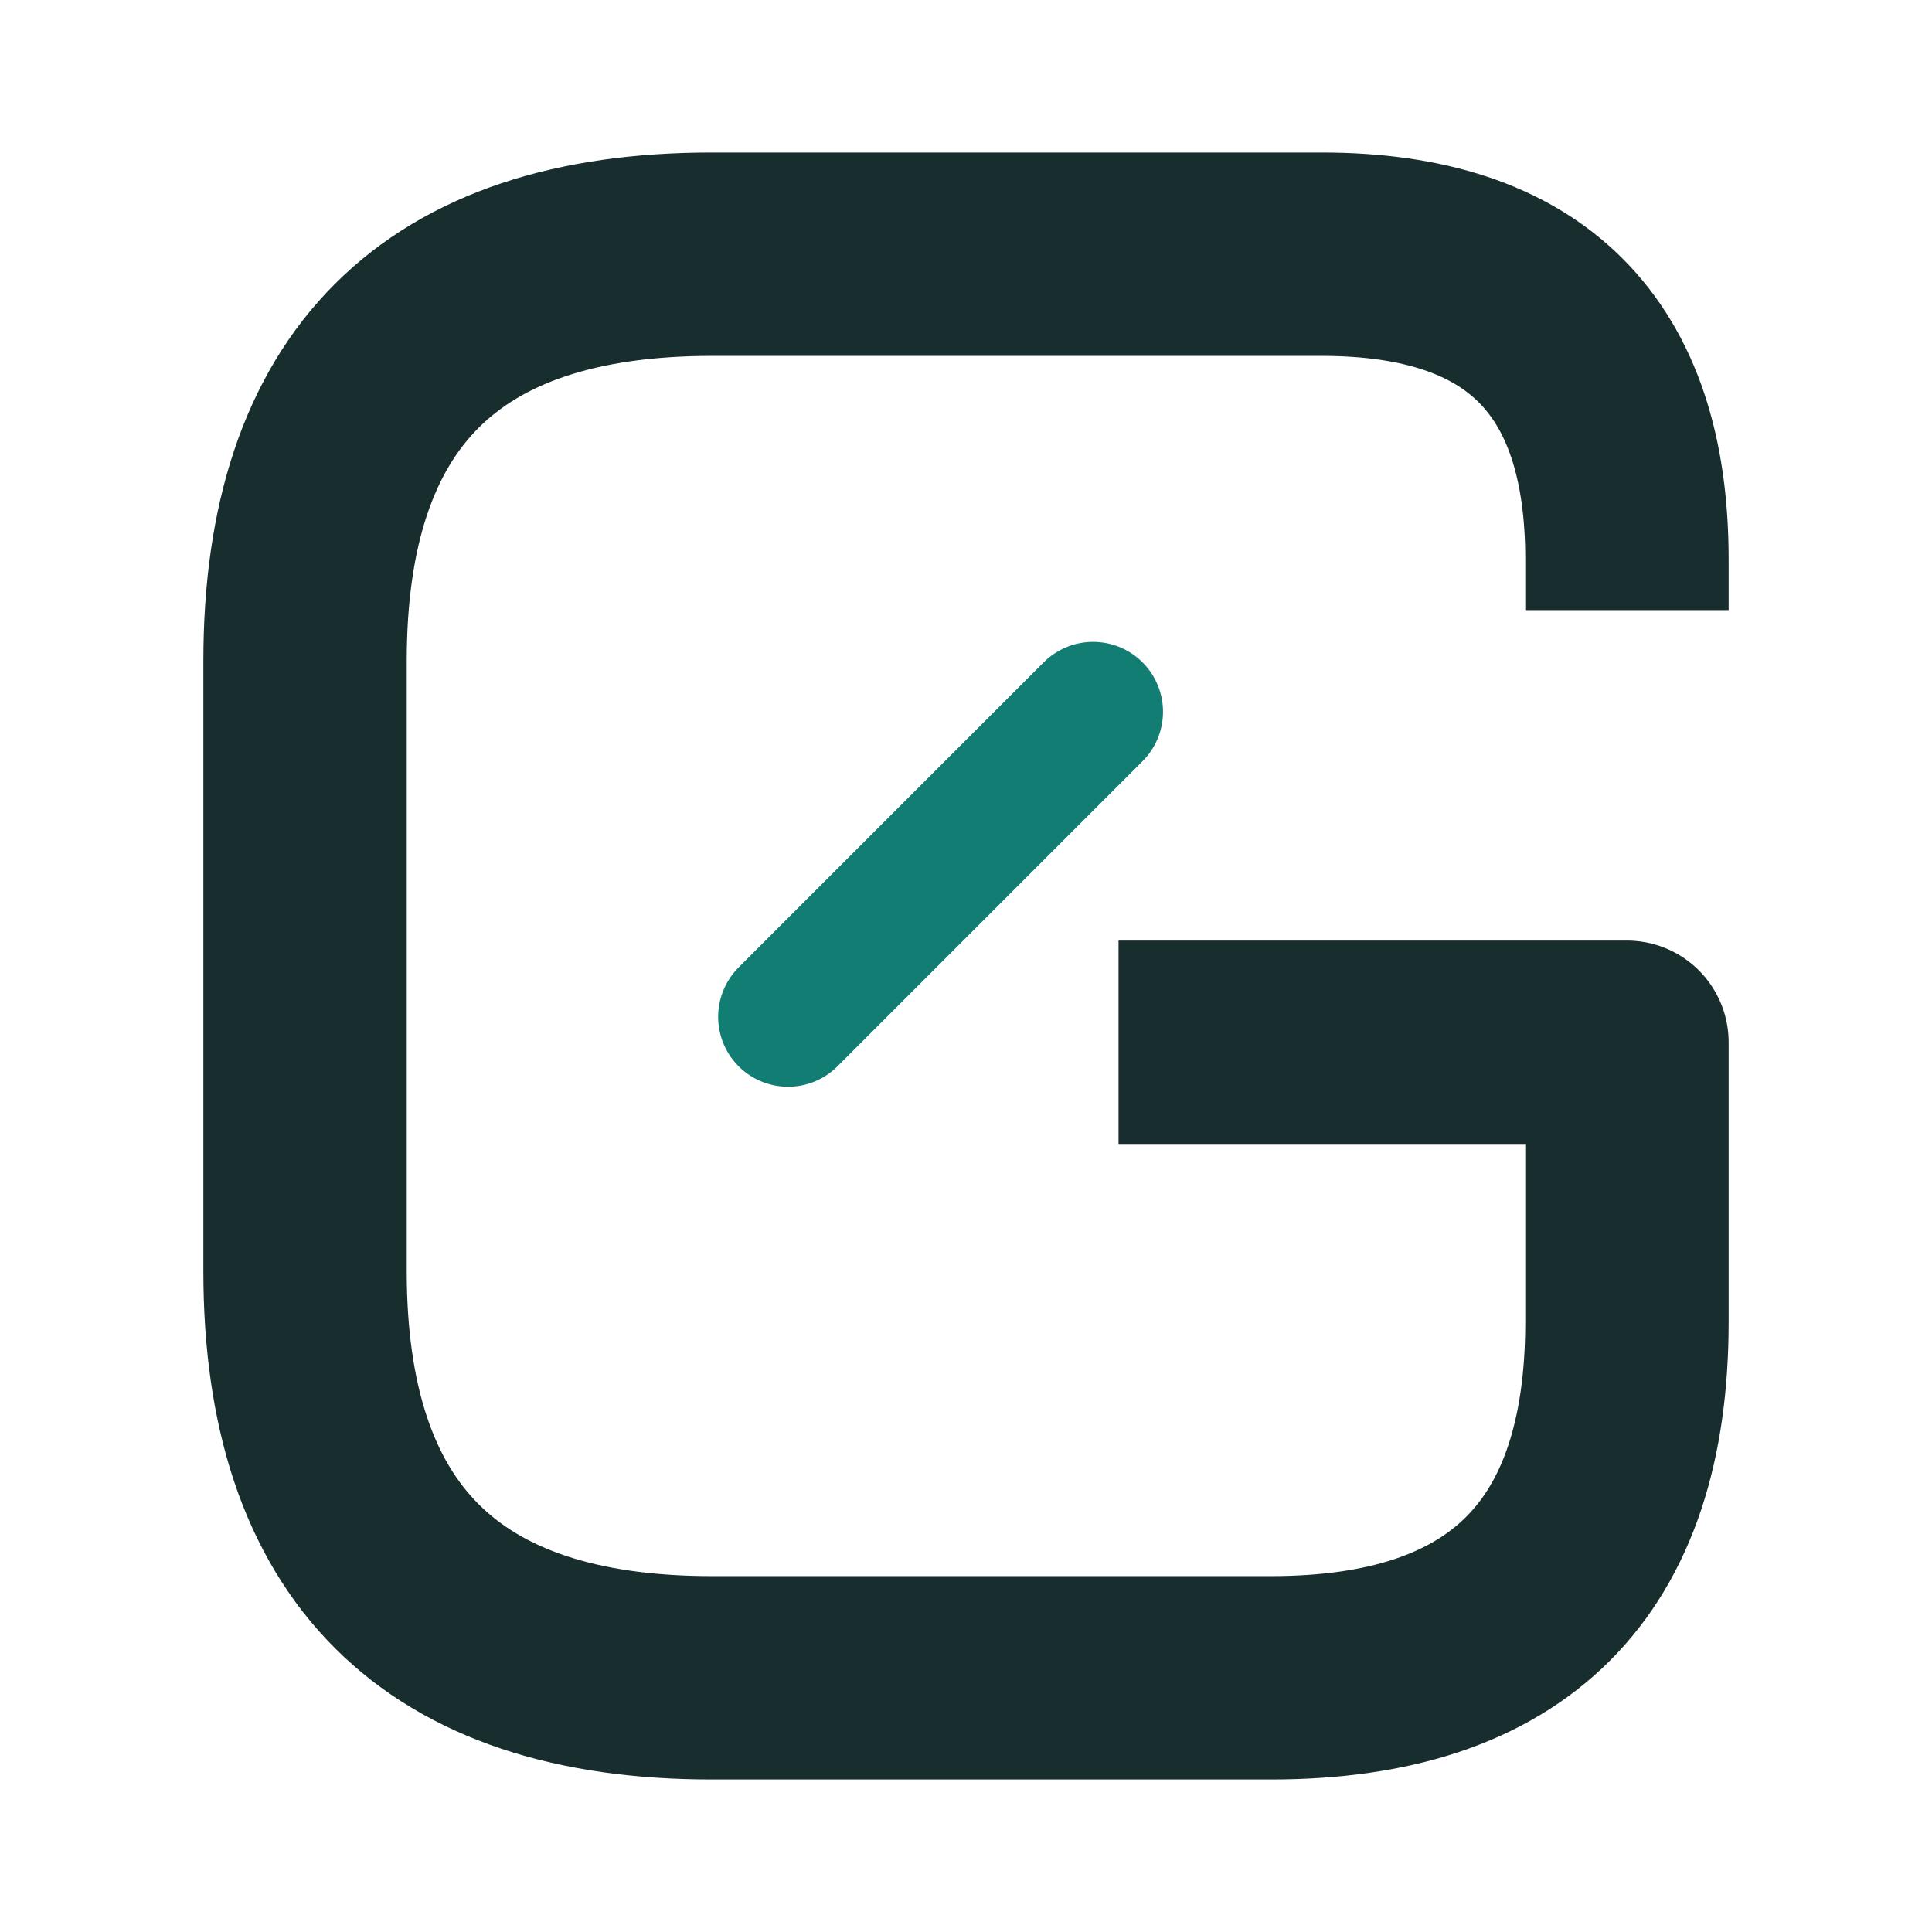
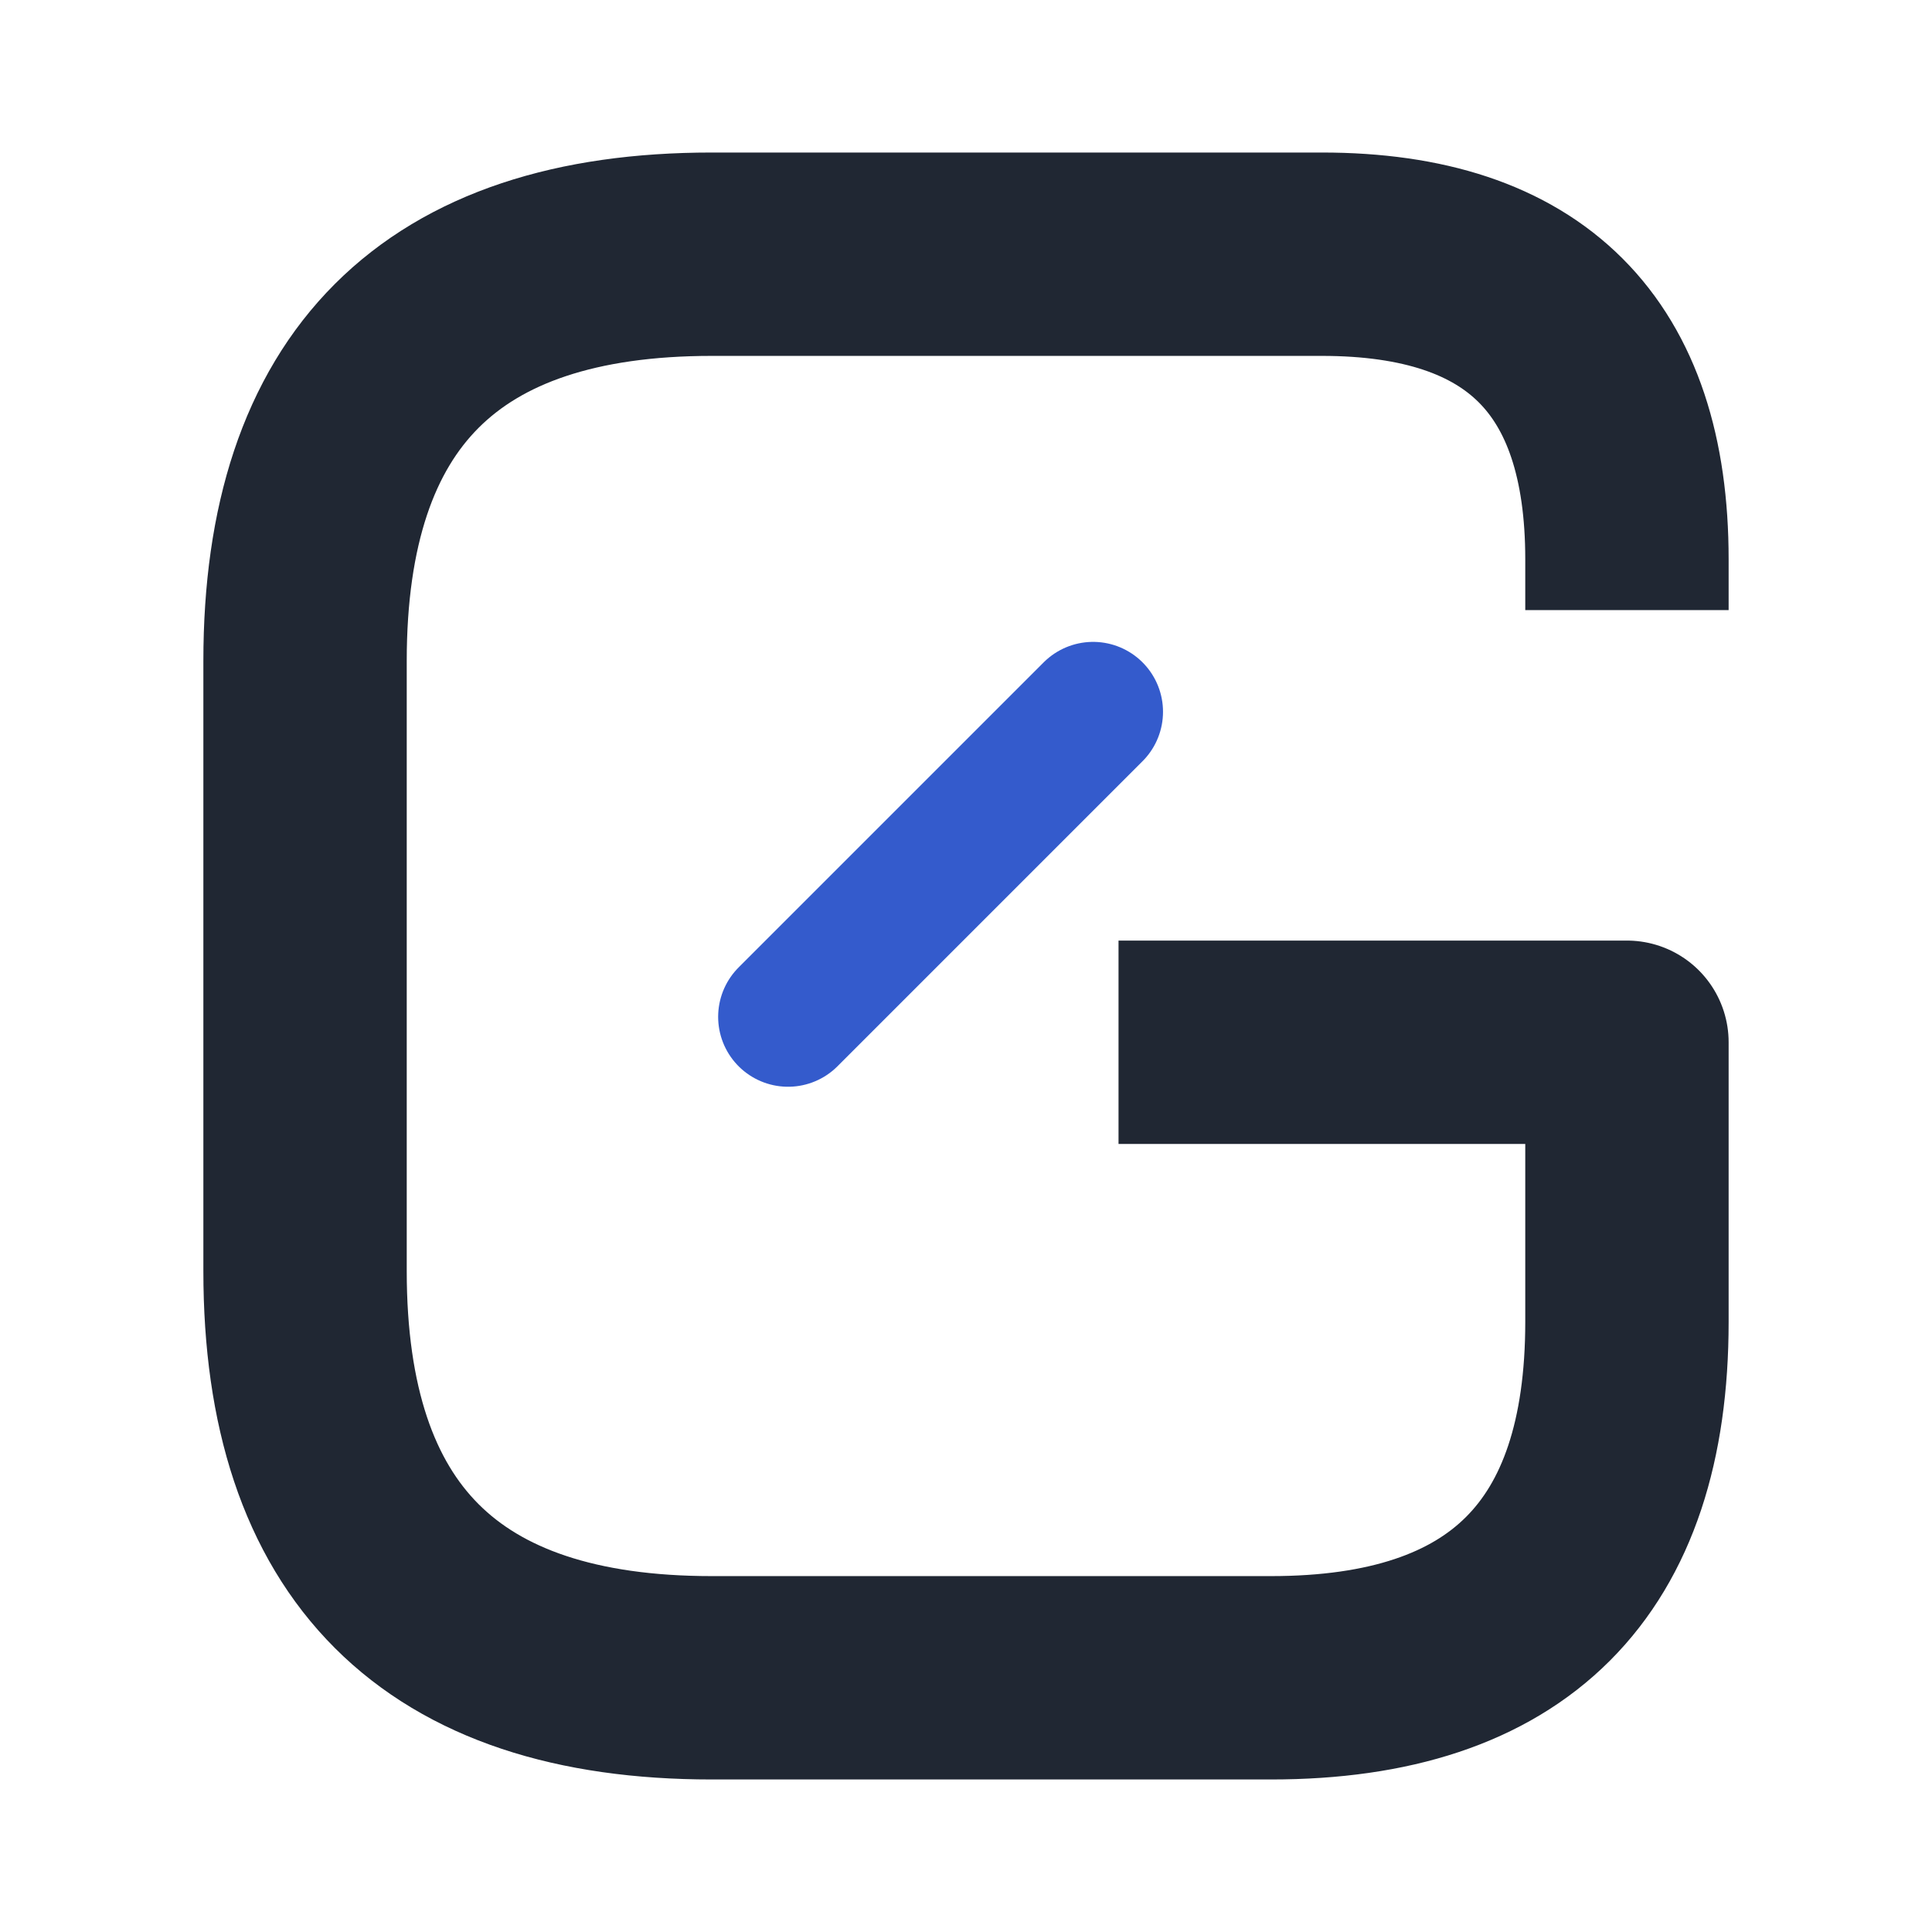
<svg xmlns="http://www.w3.org/2000/svg" viewBox="0 0 76 76" fill="none">
-   <path d="M64 24V22Q64 10 52 10H28Q12 10 12 26V50Q12 66 28 66H50Q64 66 64 52V41H44" stroke="#172d2e" stroke-width="8" stroke-linejoin="round" />
-   <path d="M31 40L43 28" stroke="#117d73" stroke-width="5.5" stroke-linecap="round" />
+   <path d="M64 24V22Q64 10 52 10H28Q12 10 12 26V50Q12 66 28 66H50Q64 66 64 52V41H44" stroke="#202733" stroke-width="8" stroke-linejoin="round" />
+   <path d="M31 40L43 28" stroke="#345bcc" stroke-width="5.5" stroke-linecap="round" />
</svg>
